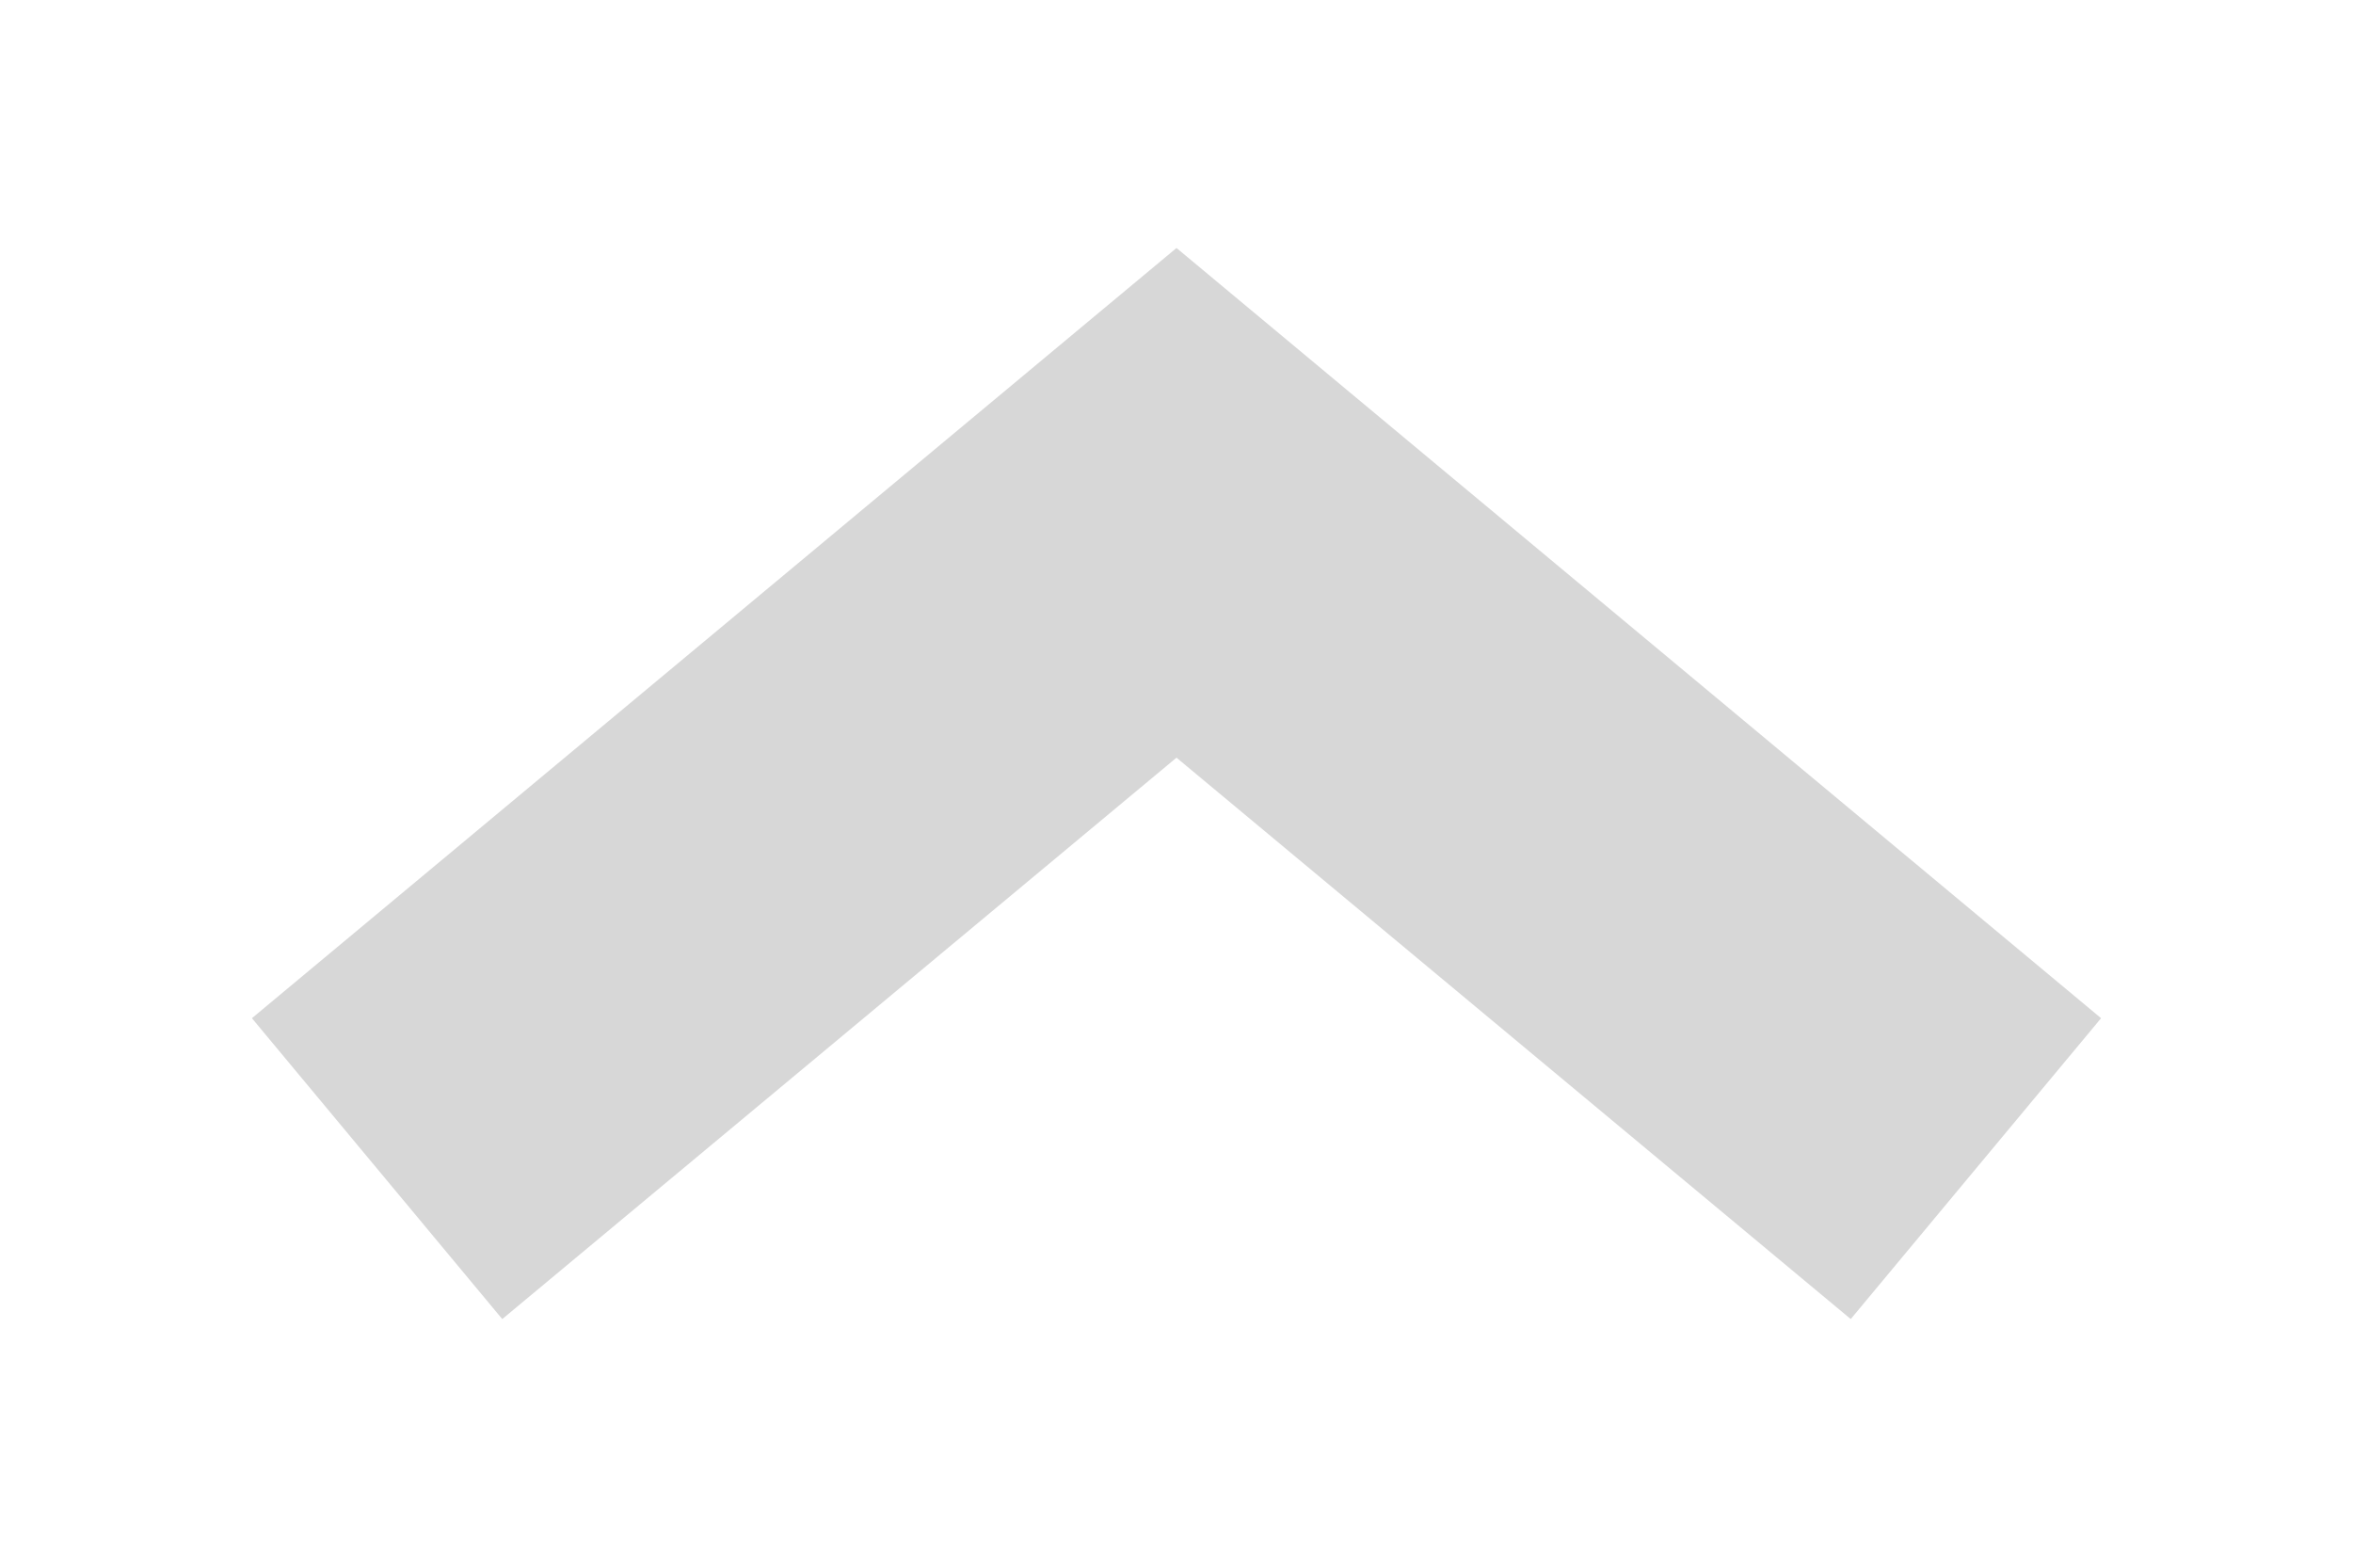
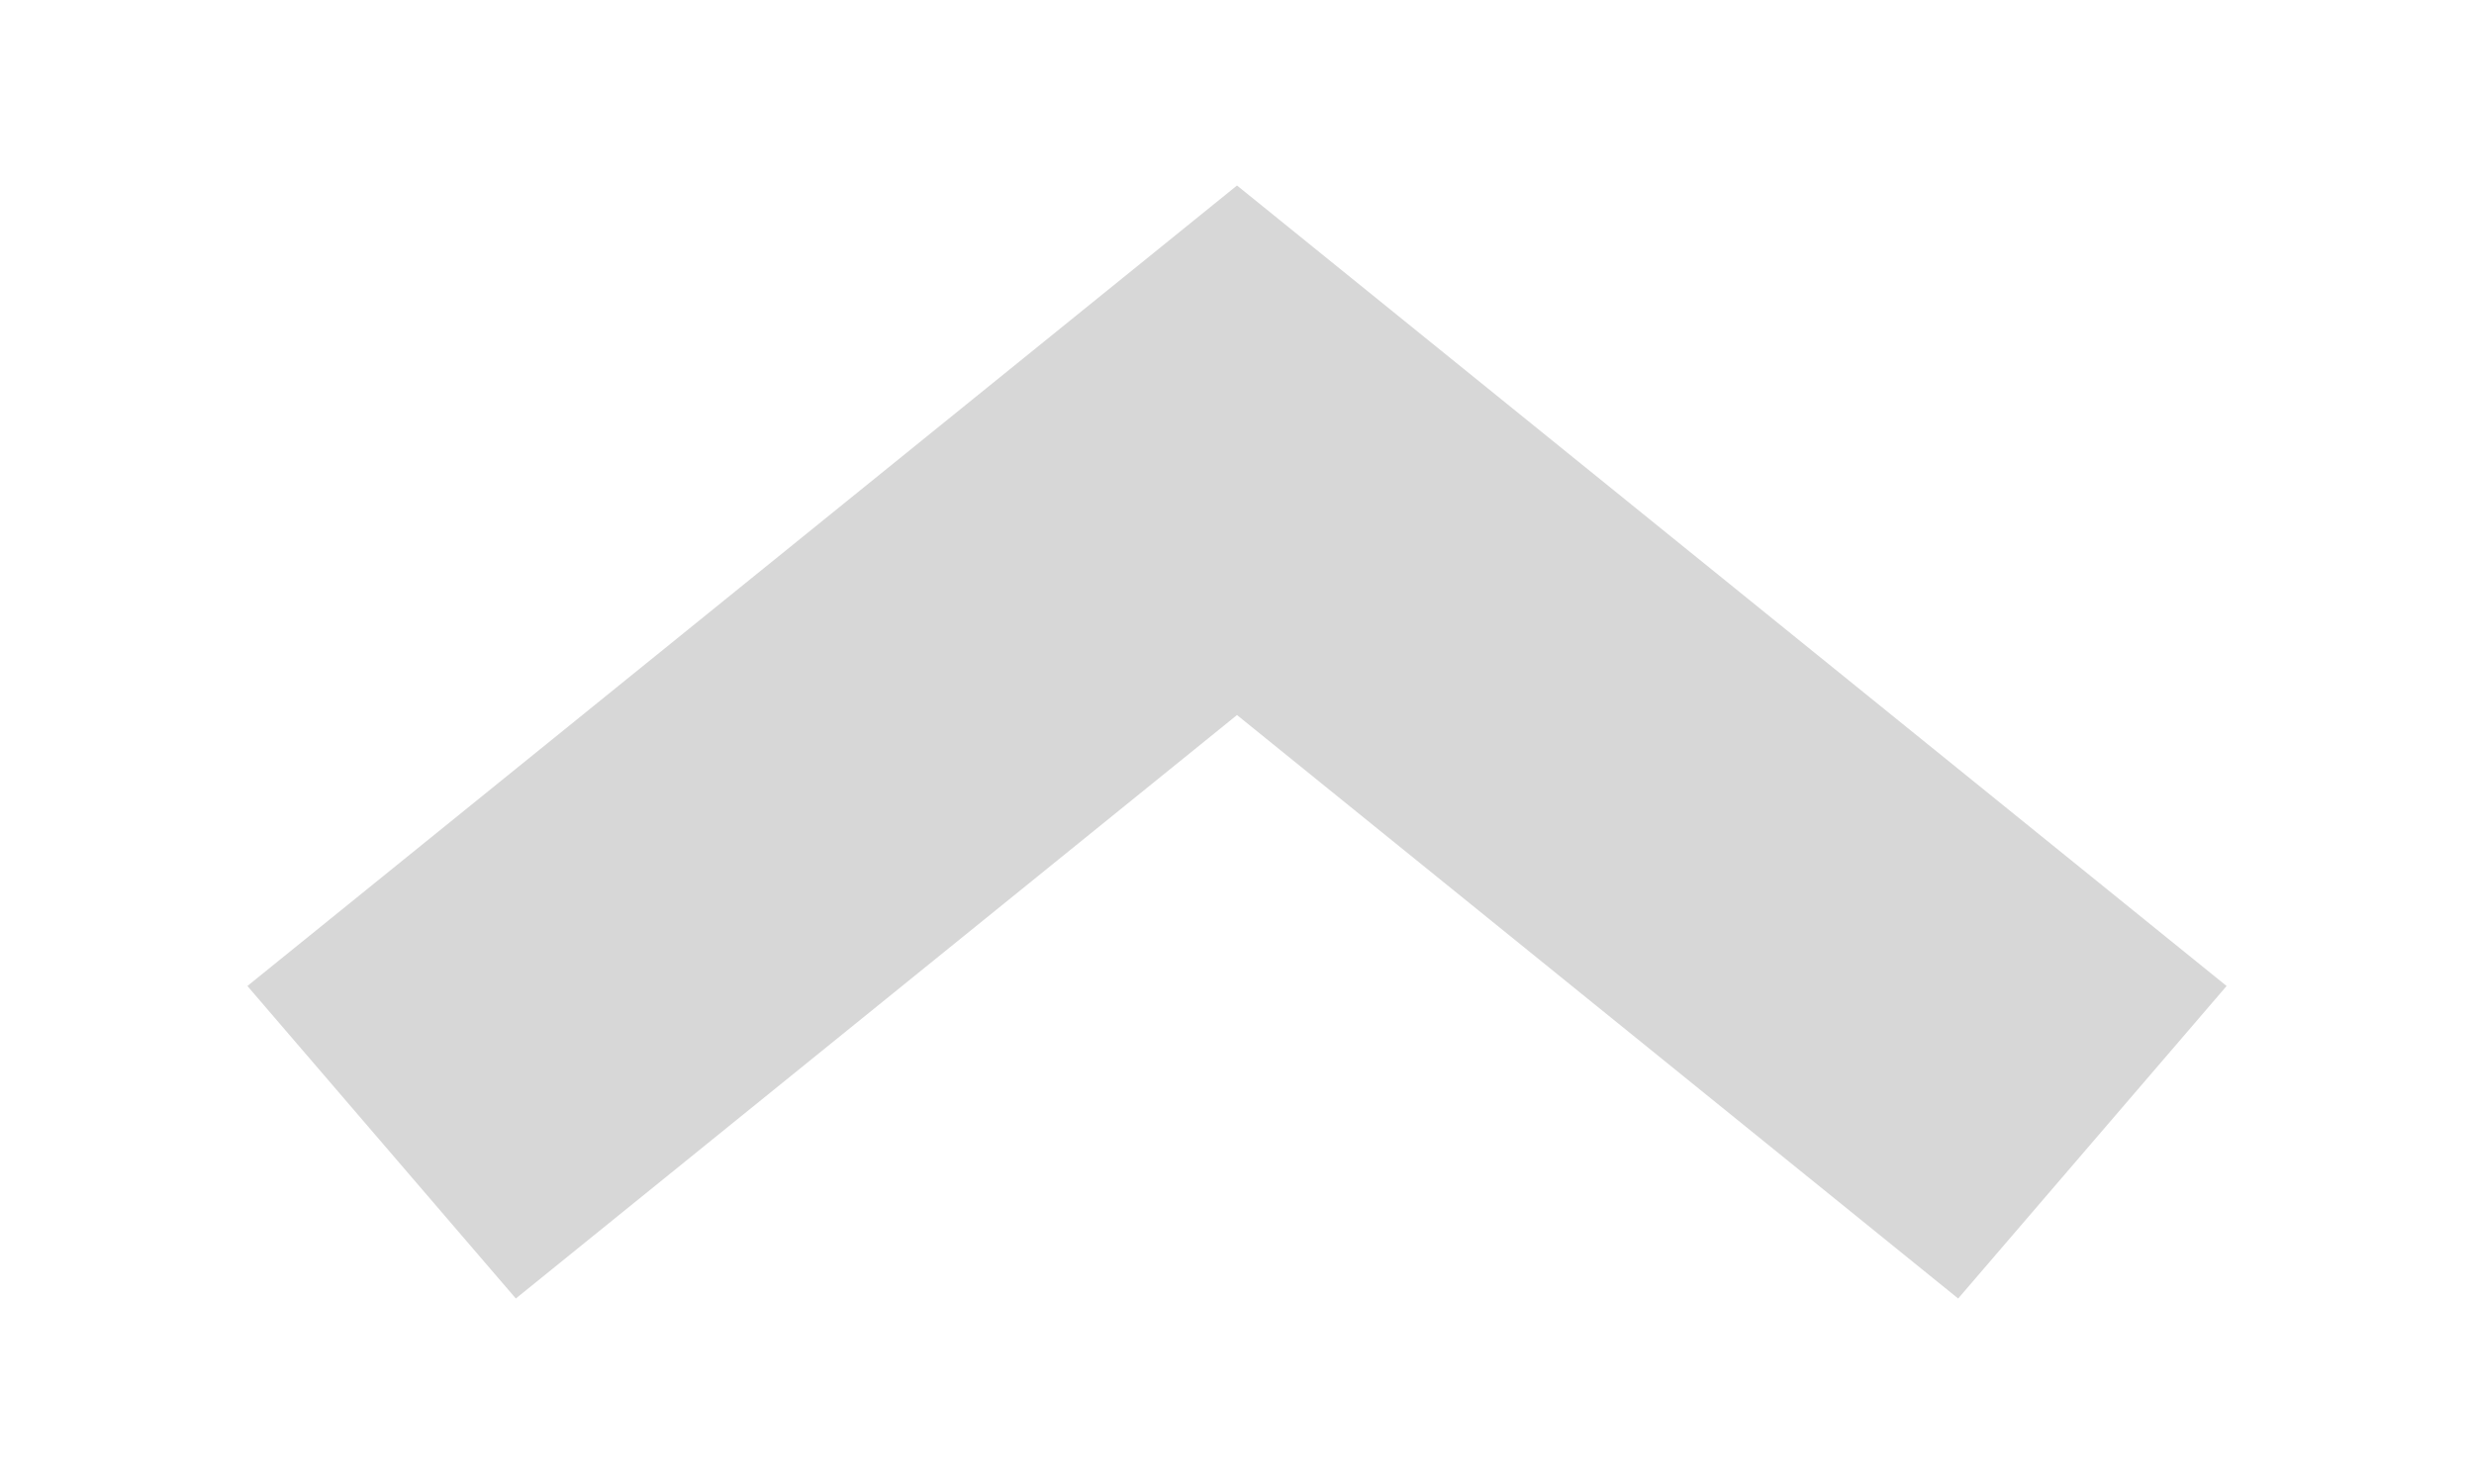
- <svg xmlns="http://www.w3.org/2000/svg" version="1.0" id="Layer_1" x="0px" y="0px" width="6.006px" height="4px" viewBox="0 0 6.006 4" enable-background="new 0 0 6.006 4" xml:space="preserve">
-   <polygon fill="#D7D7D7" points="4.724,3.367 3.003,1.934 1.282,3.367 0.643,2.599 3.003,0.633 5.363,2.599 " />
+ <svg xmlns="http://www.w3.org/2000/svg" version="1.1" id="Layer_1" x="0px" y="0px" width="20px" height="12px" viewBox="-6.872 -4.438 20 12" enable-background="new -6.872 -4.438 20 12" xml:space="preserve">
+   <polygon fill="#D7D7D7" points="8.958,6.062 3.128,1.344 -2.702,6.062 -4.872,3.535 3.128,-2.938 11.128,3.535 " />
</svg>
